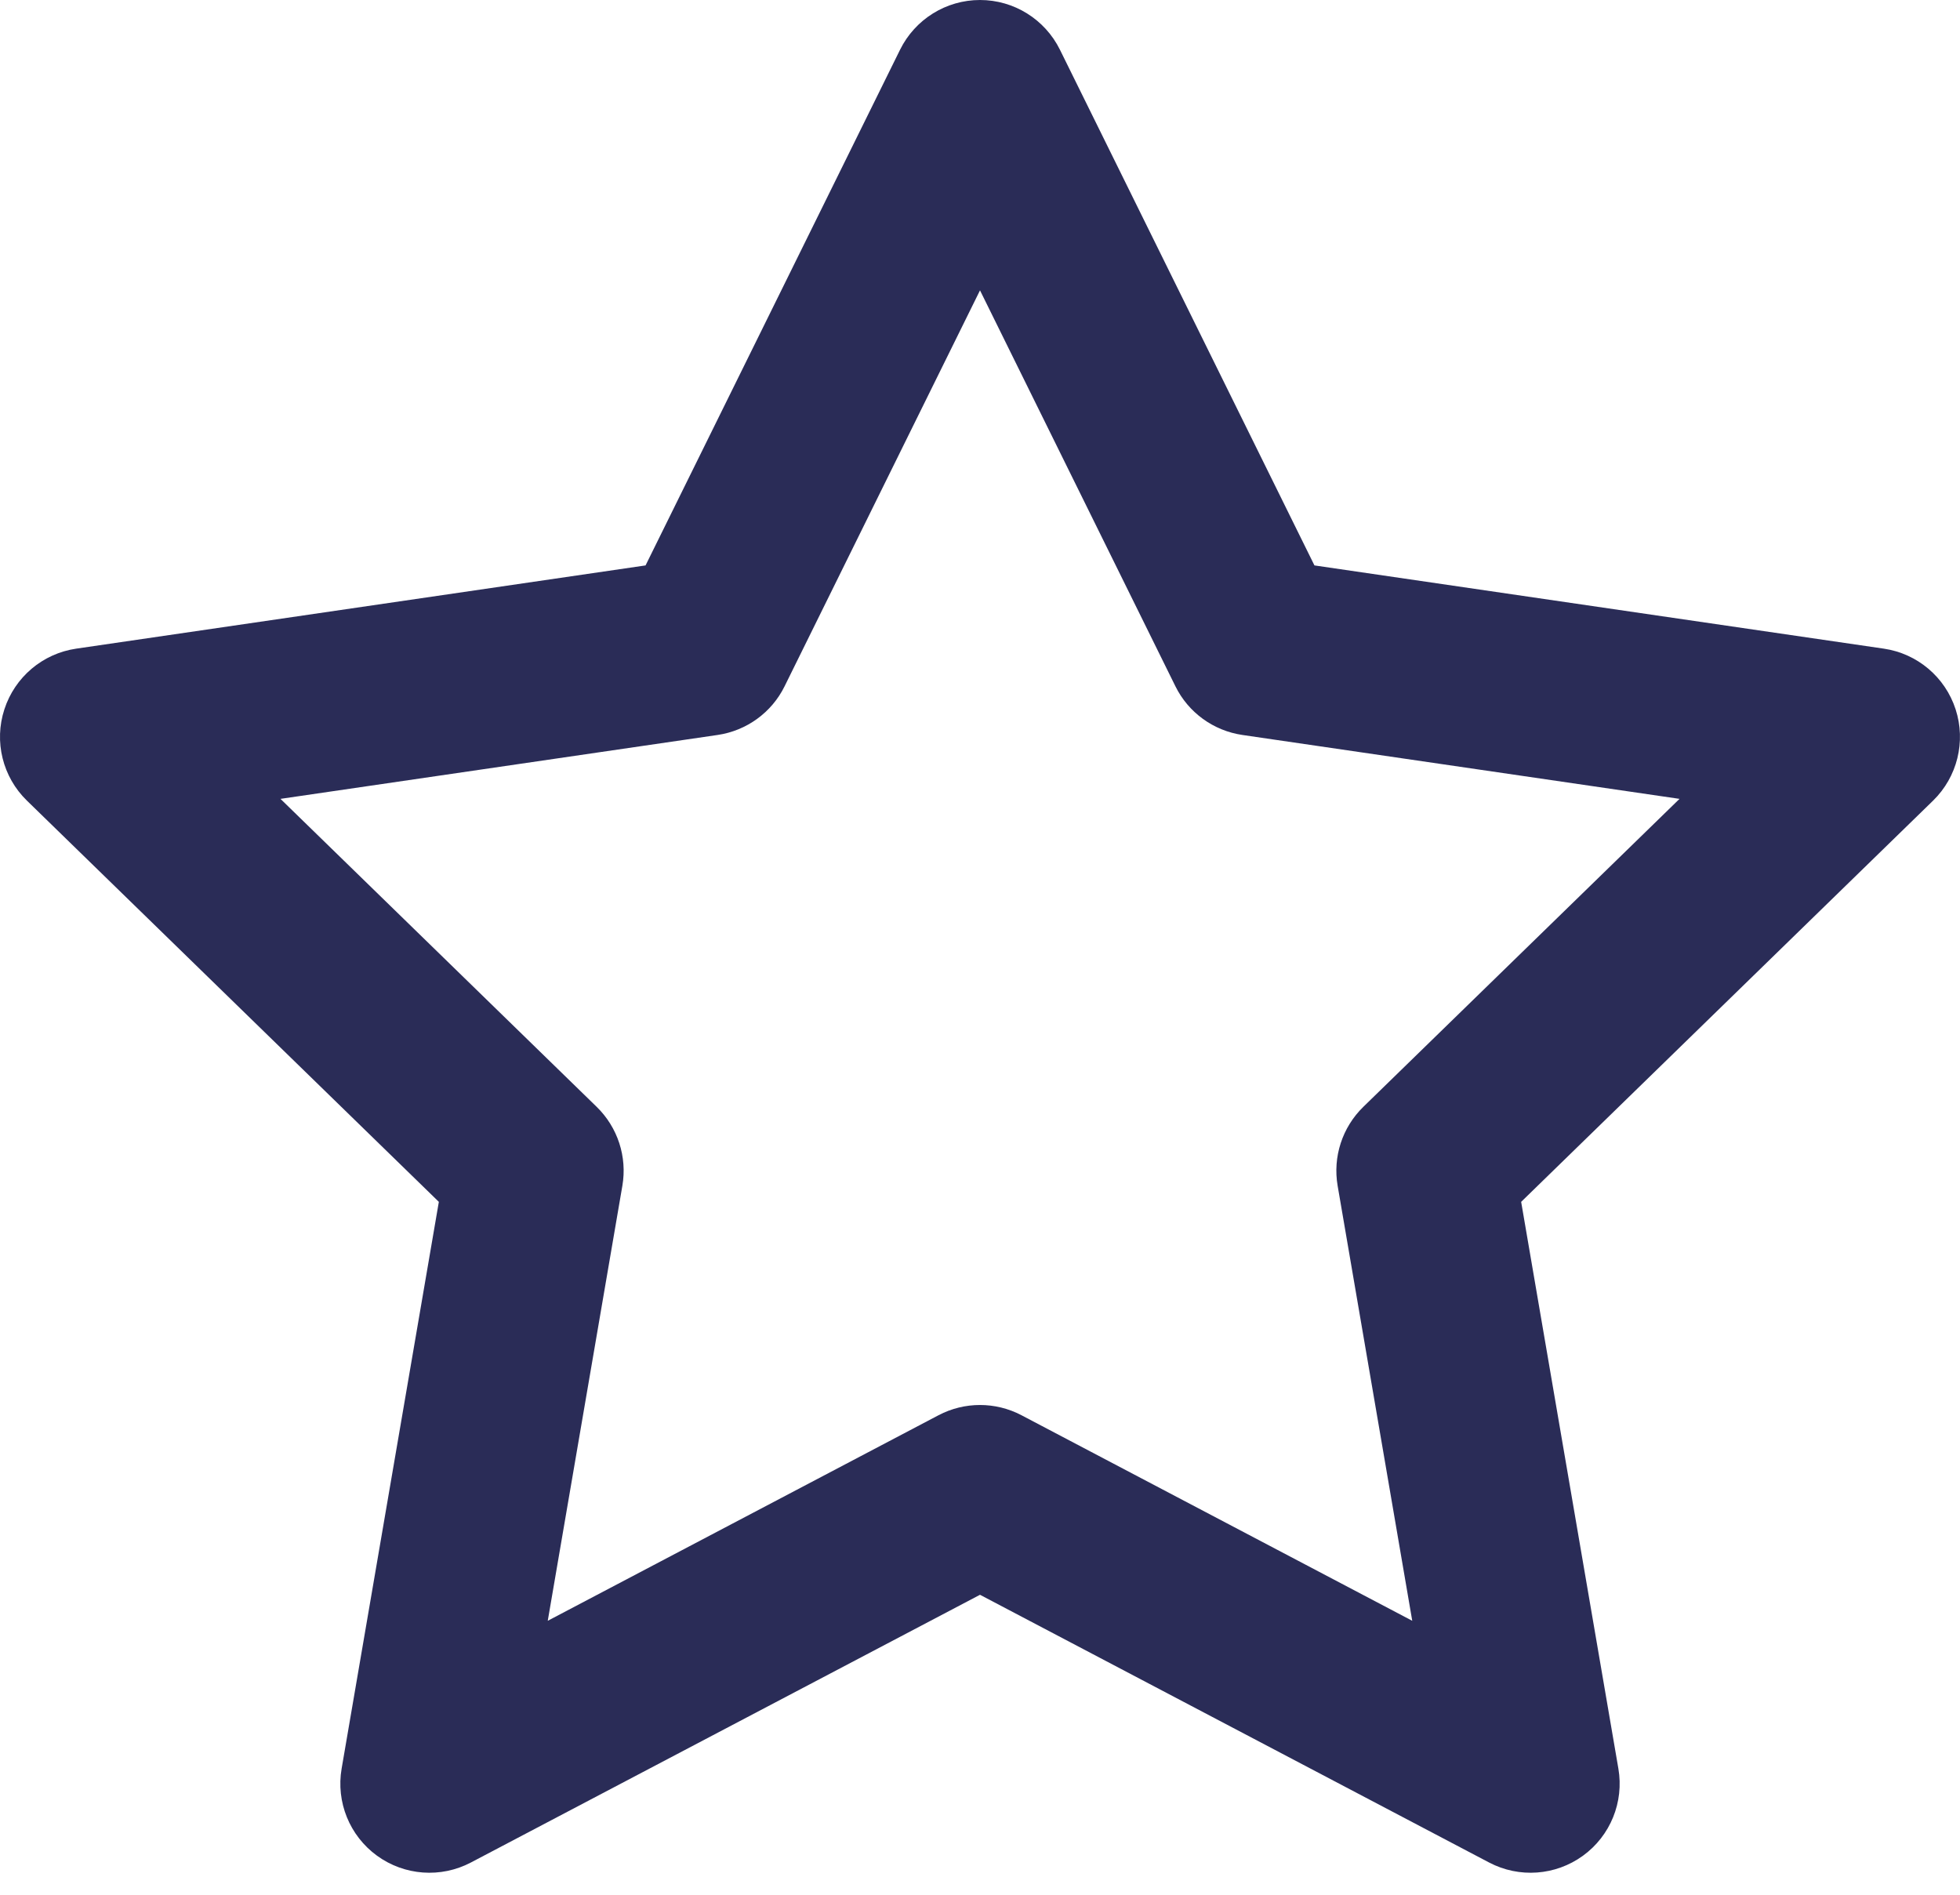
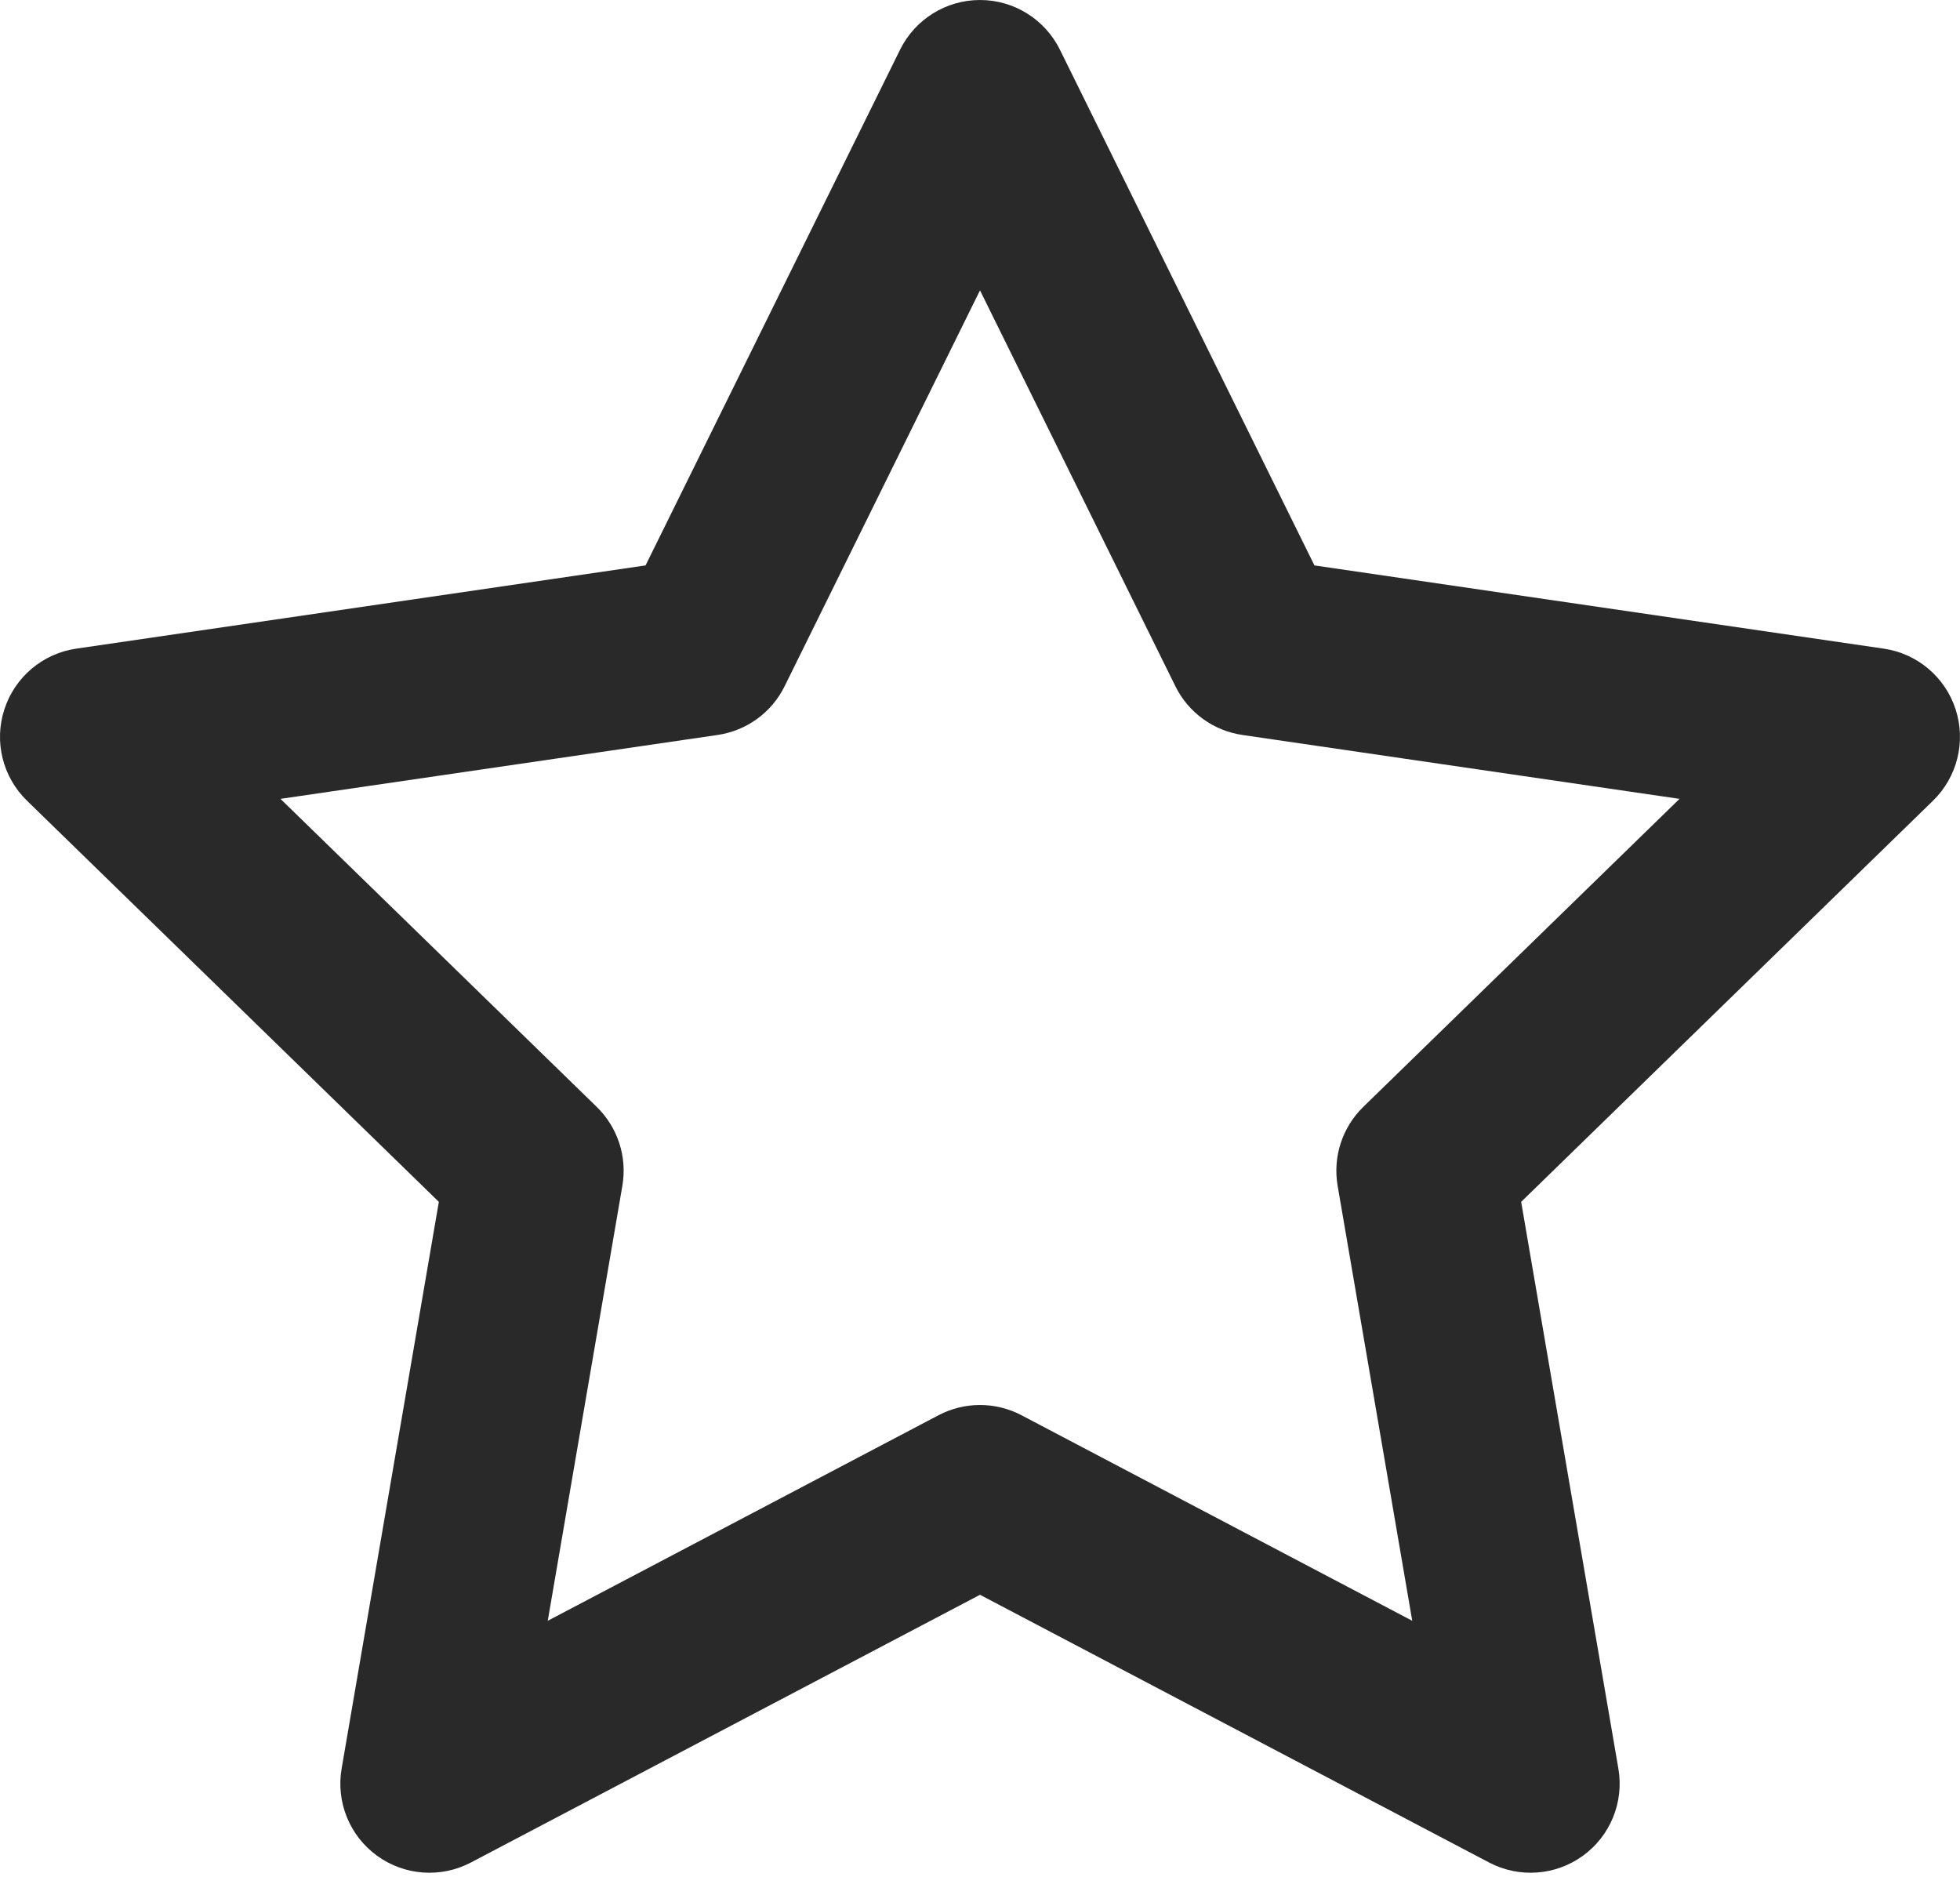
<svg xmlns="http://www.w3.org/2000/svg" width="30" height="29" viewBox="0 0 30 29" fill="none">
-   <path fill-rule="evenodd" clip-rule="evenodd" d="M15 0C15.519 0 15.993 0.295 16.223 0.76L20.119 8.654L28.834 9.928C29.347 10.003 29.773 10.363 29.933 10.857C30.093 11.35 29.959 11.892 29.588 12.254L23.283 18.395L24.771 27.069C24.859 27.581 24.649 28.098 24.229 28.403C23.809 28.708 23.252 28.748 22.793 28.507L15 24.409L7.207 28.507C6.748 28.748 6.191 28.708 5.771 28.403C5.351 28.098 5.141 27.581 5.229 27.069L6.717 18.395L0.412 12.254C0.04 11.892 -0.094 11.35 0.067 10.857C0.227 10.363 0.653 10.003 1.166 9.928L9.881 8.654L13.777 0.76C14.007 0.295 14.481 0 15 0ZM15 4.444L12.009 10.504C11.811 10.906 11.427 11.184 10.984 11.249L4.293 12.227L9.133 16.941C9.455 17.255 9.602 17.706 9.526 18.149L8.384 24.807L14.365 21.661C14.763 21.452 15.237 21.452 15.635 21.661L21.616 24.807L20.474 18.149C20.398 17.706 20.545 17.255 20.867 16.941L25.707 12.227L19.016 11.249C18.573 11.184 18.189 10.906 17.991 10.504L15 4.444Z" fill="#2A2C57" />
+   <path fill-rule="evenodd" clip-rule="evenodd" d="M15 0C15.519 0 15.993 0.295 16.223 0.76L20.119 8.654L28.834 9.928C29.347 10.003 29.773 10.363 29.933 10.857C30.093 11.35 29.959 11.892 29.588 12.254L23.283 18.395L24.771 27.069C24.859 27.581 24.649 28.098 24.229 28.403C23.809 28.708 23.252 28.748 22.793 28.507L15 24.409L7.207 28.507C6.748 28.748 6.191 28.708 5.771 28.403C5.351 28.098 5.141 27.581 5.229 27.069L6.717 18.395L0.412 12.254C0.04 11.892 -0.094 11.35 0.067 10.857C0.227 10.363 0.653 10.003 1.166 9.928L9.881 8.654L13.777 0.76C14.007 0.295 14.481 0 15 0ZM15 4.444L12.009 10.504C11.811 10.906 11.427 11.184 10.984 11.249L4.293 12.227L9.133 16.941C9.455 17.255 9.602 17.706 9.526 18.149L8.384 24.807L14.365 21.661C14.763 21.452 15.237 21.452 15.635 21.661L21.616 24.807L20.474 18.149C20.398 17.706 20.545 17.255 20.867 16.941L25.707 12.227L19.016 11.249C18.573 11.184 18.189 10.906 17.991 10.504L15 4.444Z" fill="#292929" />
</svg>
